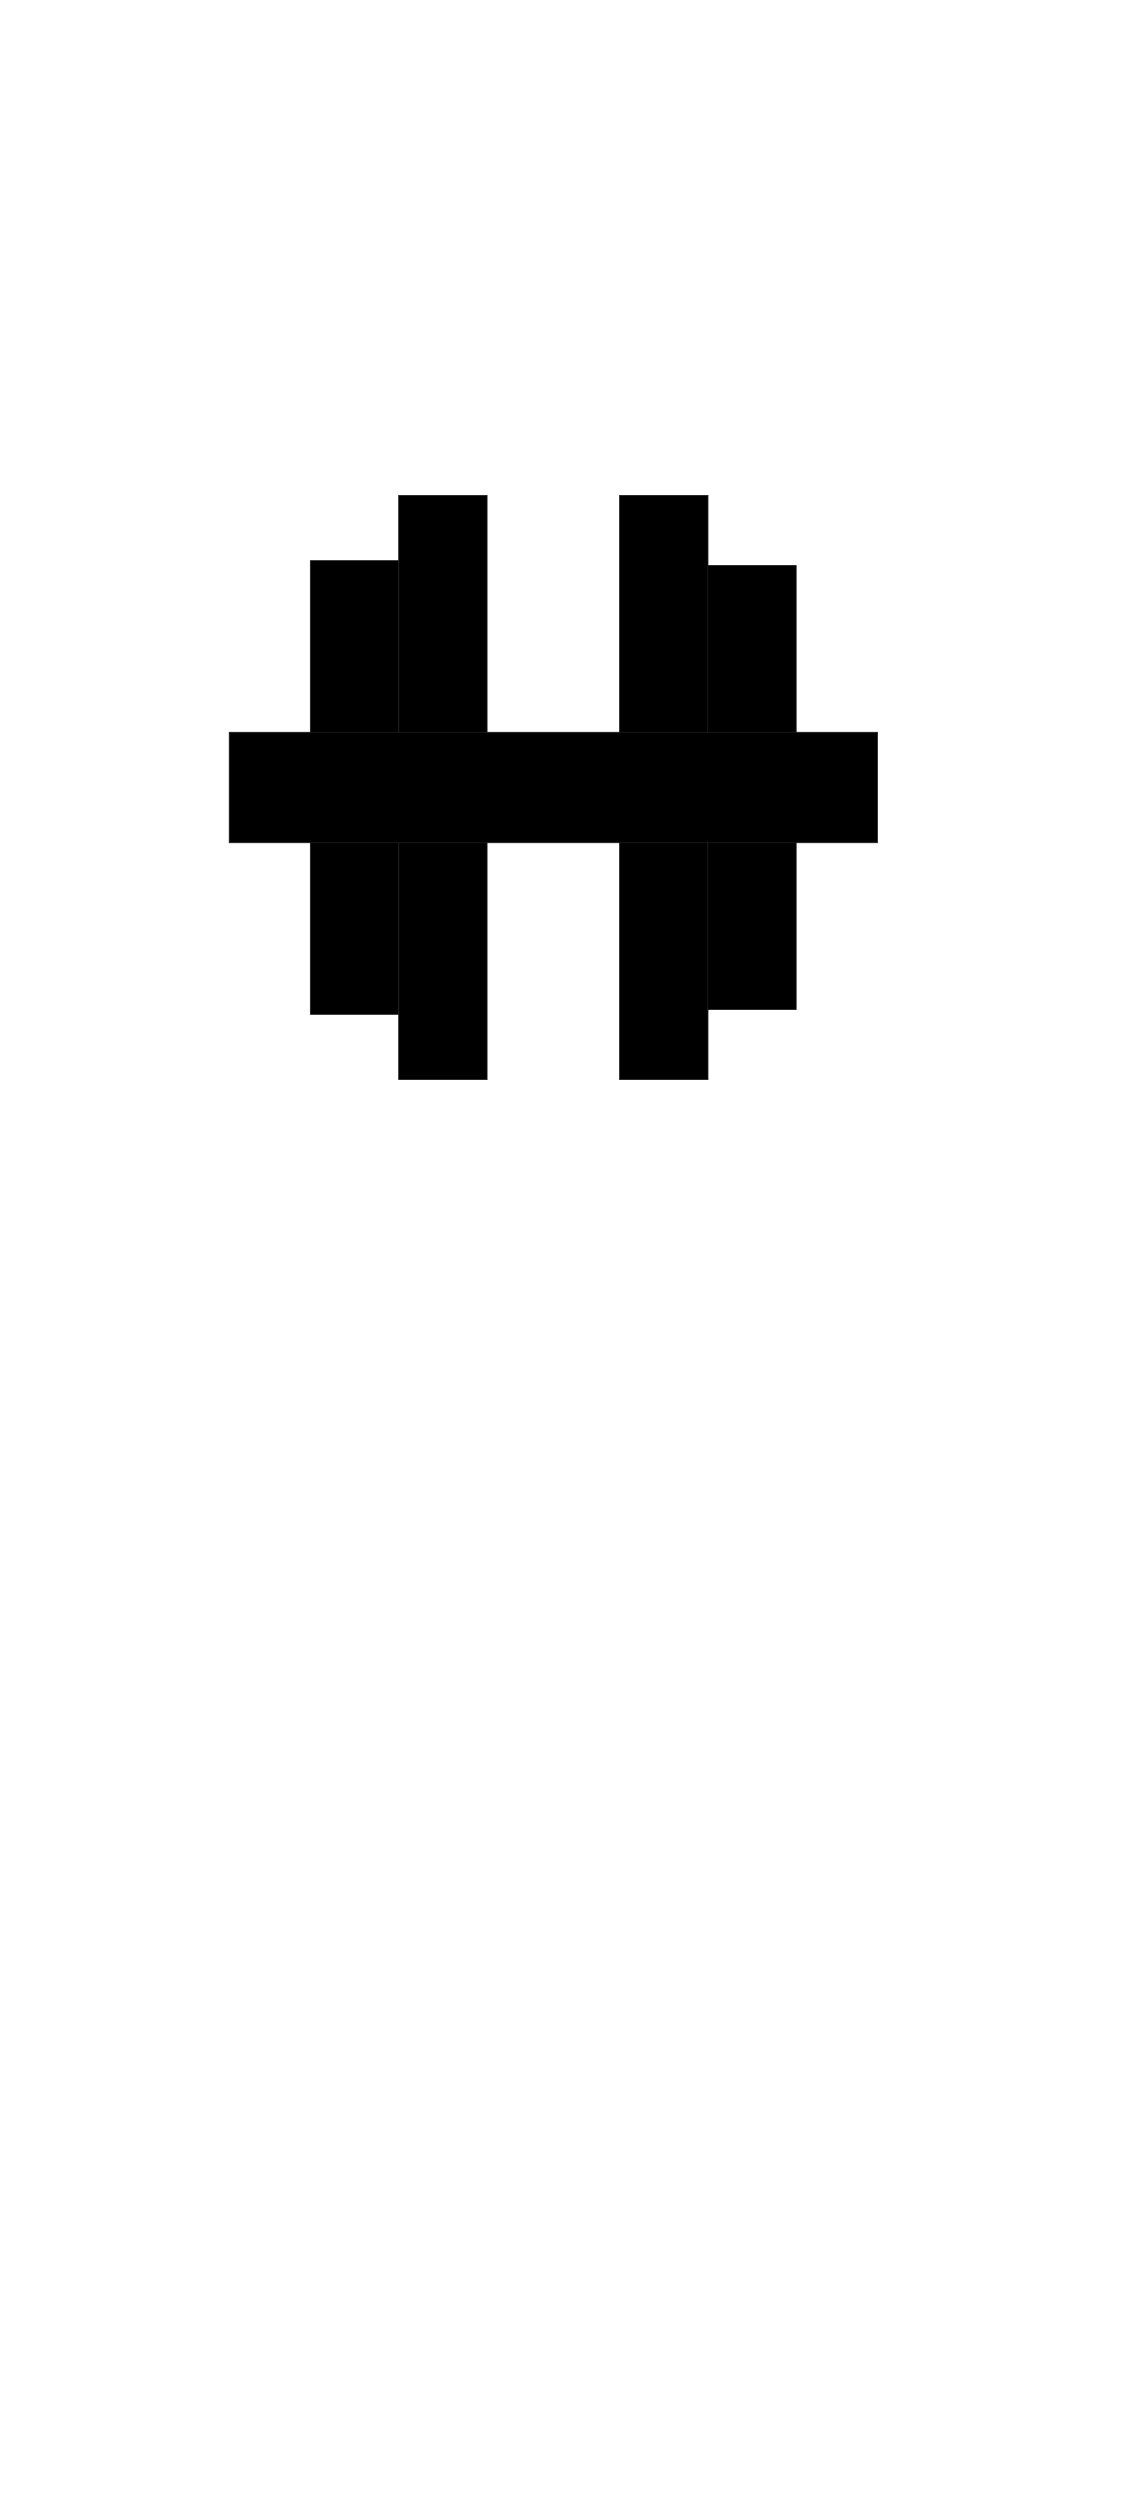
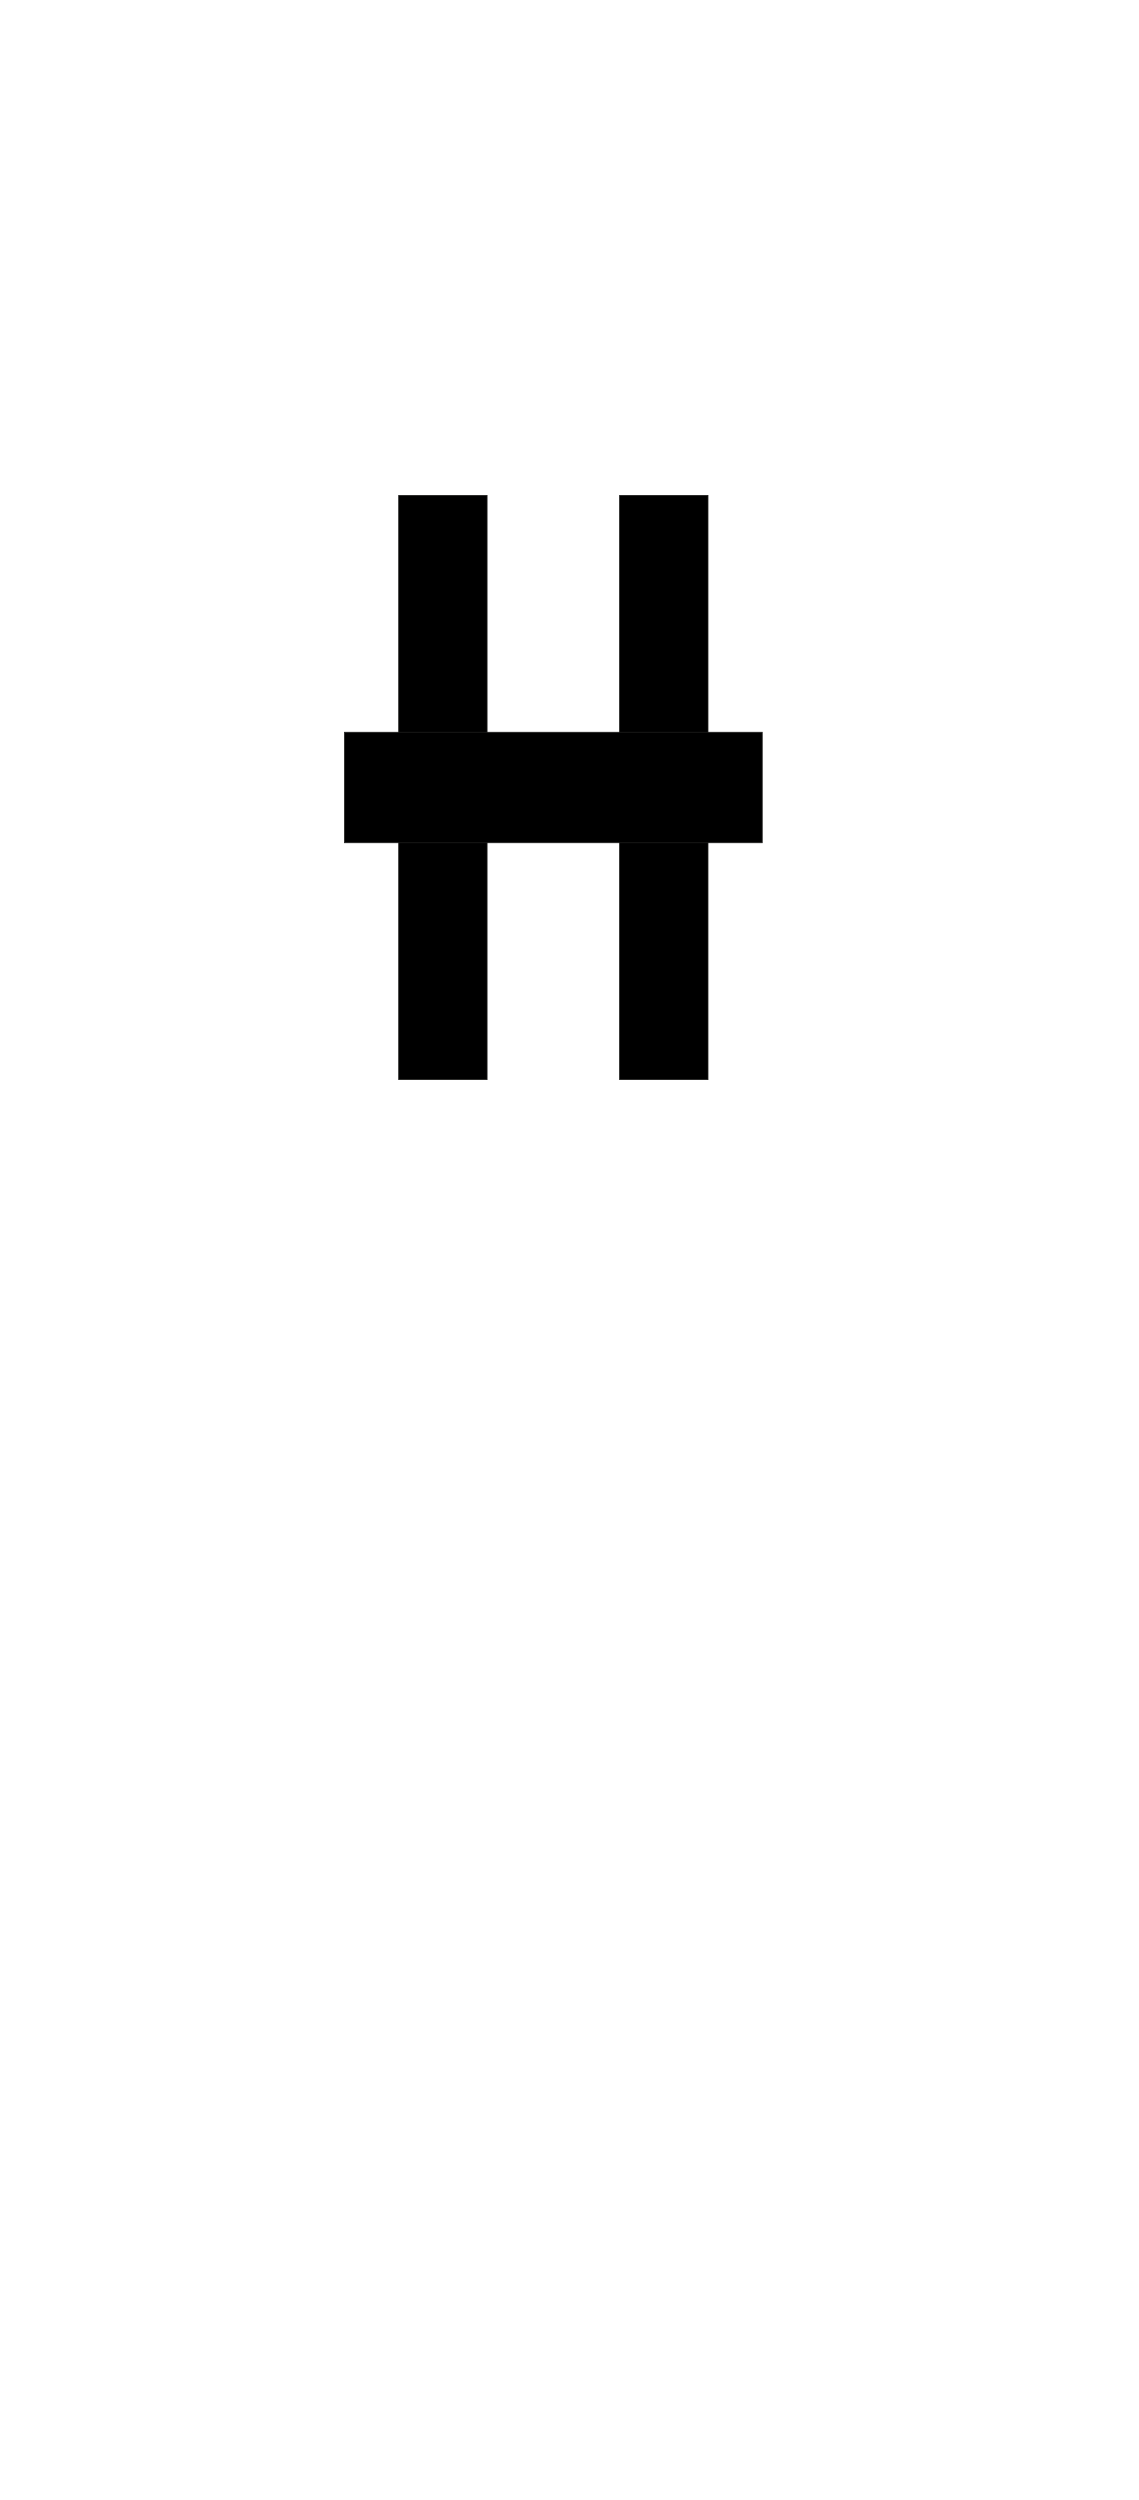
<svg xmlns="http://www.w3.org/2000/svg" id="Ebene_7" data-name="Ebene 7" viewBox="0 0 1460.92 3207.82">
  <defs>
    <style>
      .cls-1 {
        stroke: #1d1d1b;
        stroke-miterlimit: 10;
      }
    </style>
  </defs>
  <rect class="cls-1" x="511.59" y="635.67" width="113.39" height="749.6" />
-   <rect class="cls-1" x="398.2" y="719.41" width="113.39" height="582.11" />
  <rect class="cls-1" x="795.05" y="635.67" width="113.39" height="749.6" transform="translate(1703.49 2020.93) rotate(-180)" />
-   <rect class="cls-1" x="908.19" y="725.54" width="113.39" height="569.85" transform="translate(1929.77 2020.93) rotate(-180)" />
-   <rect class="cls-1" x="639.15" y="594.56" width="141.73" height="831.81" transform="translate(-300.45 1720.48) rotate(-90)" />
+   <rect class="cls-1" x="639.15" y="742.46" width="141.73" height="536.02" transform="translate(-300.45 1720.48) rotate(-90)" />
</svg>
